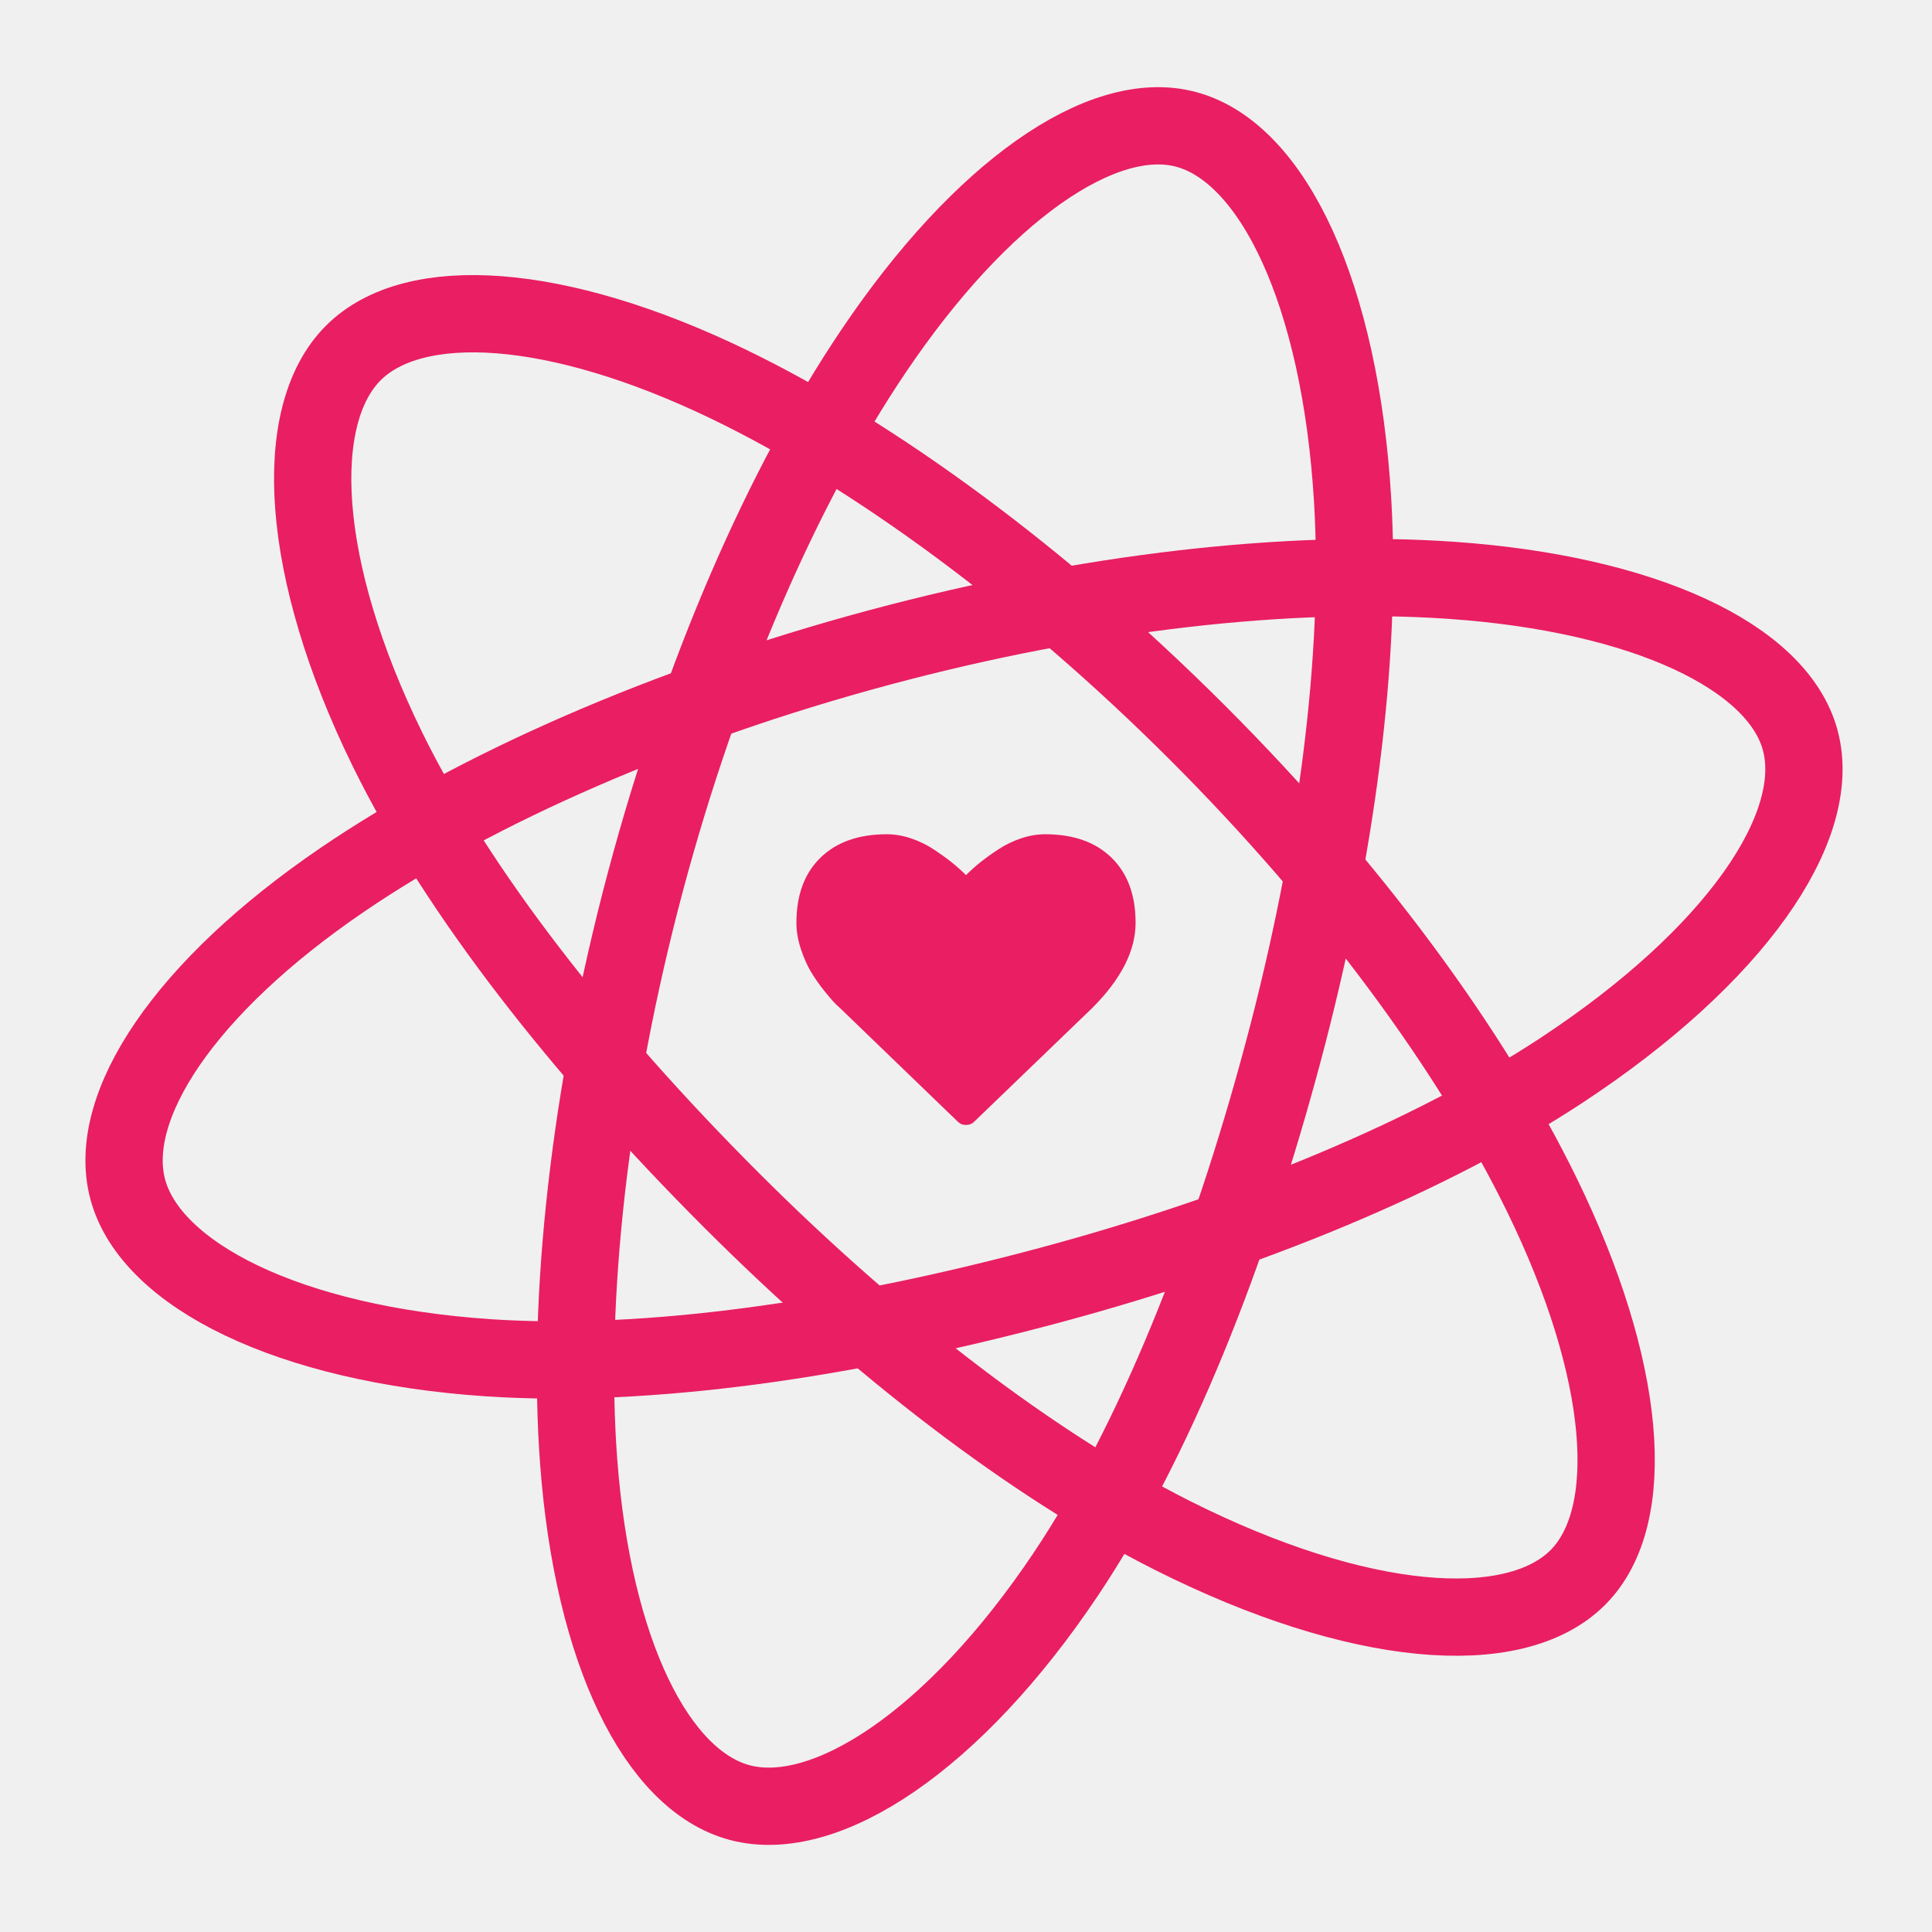
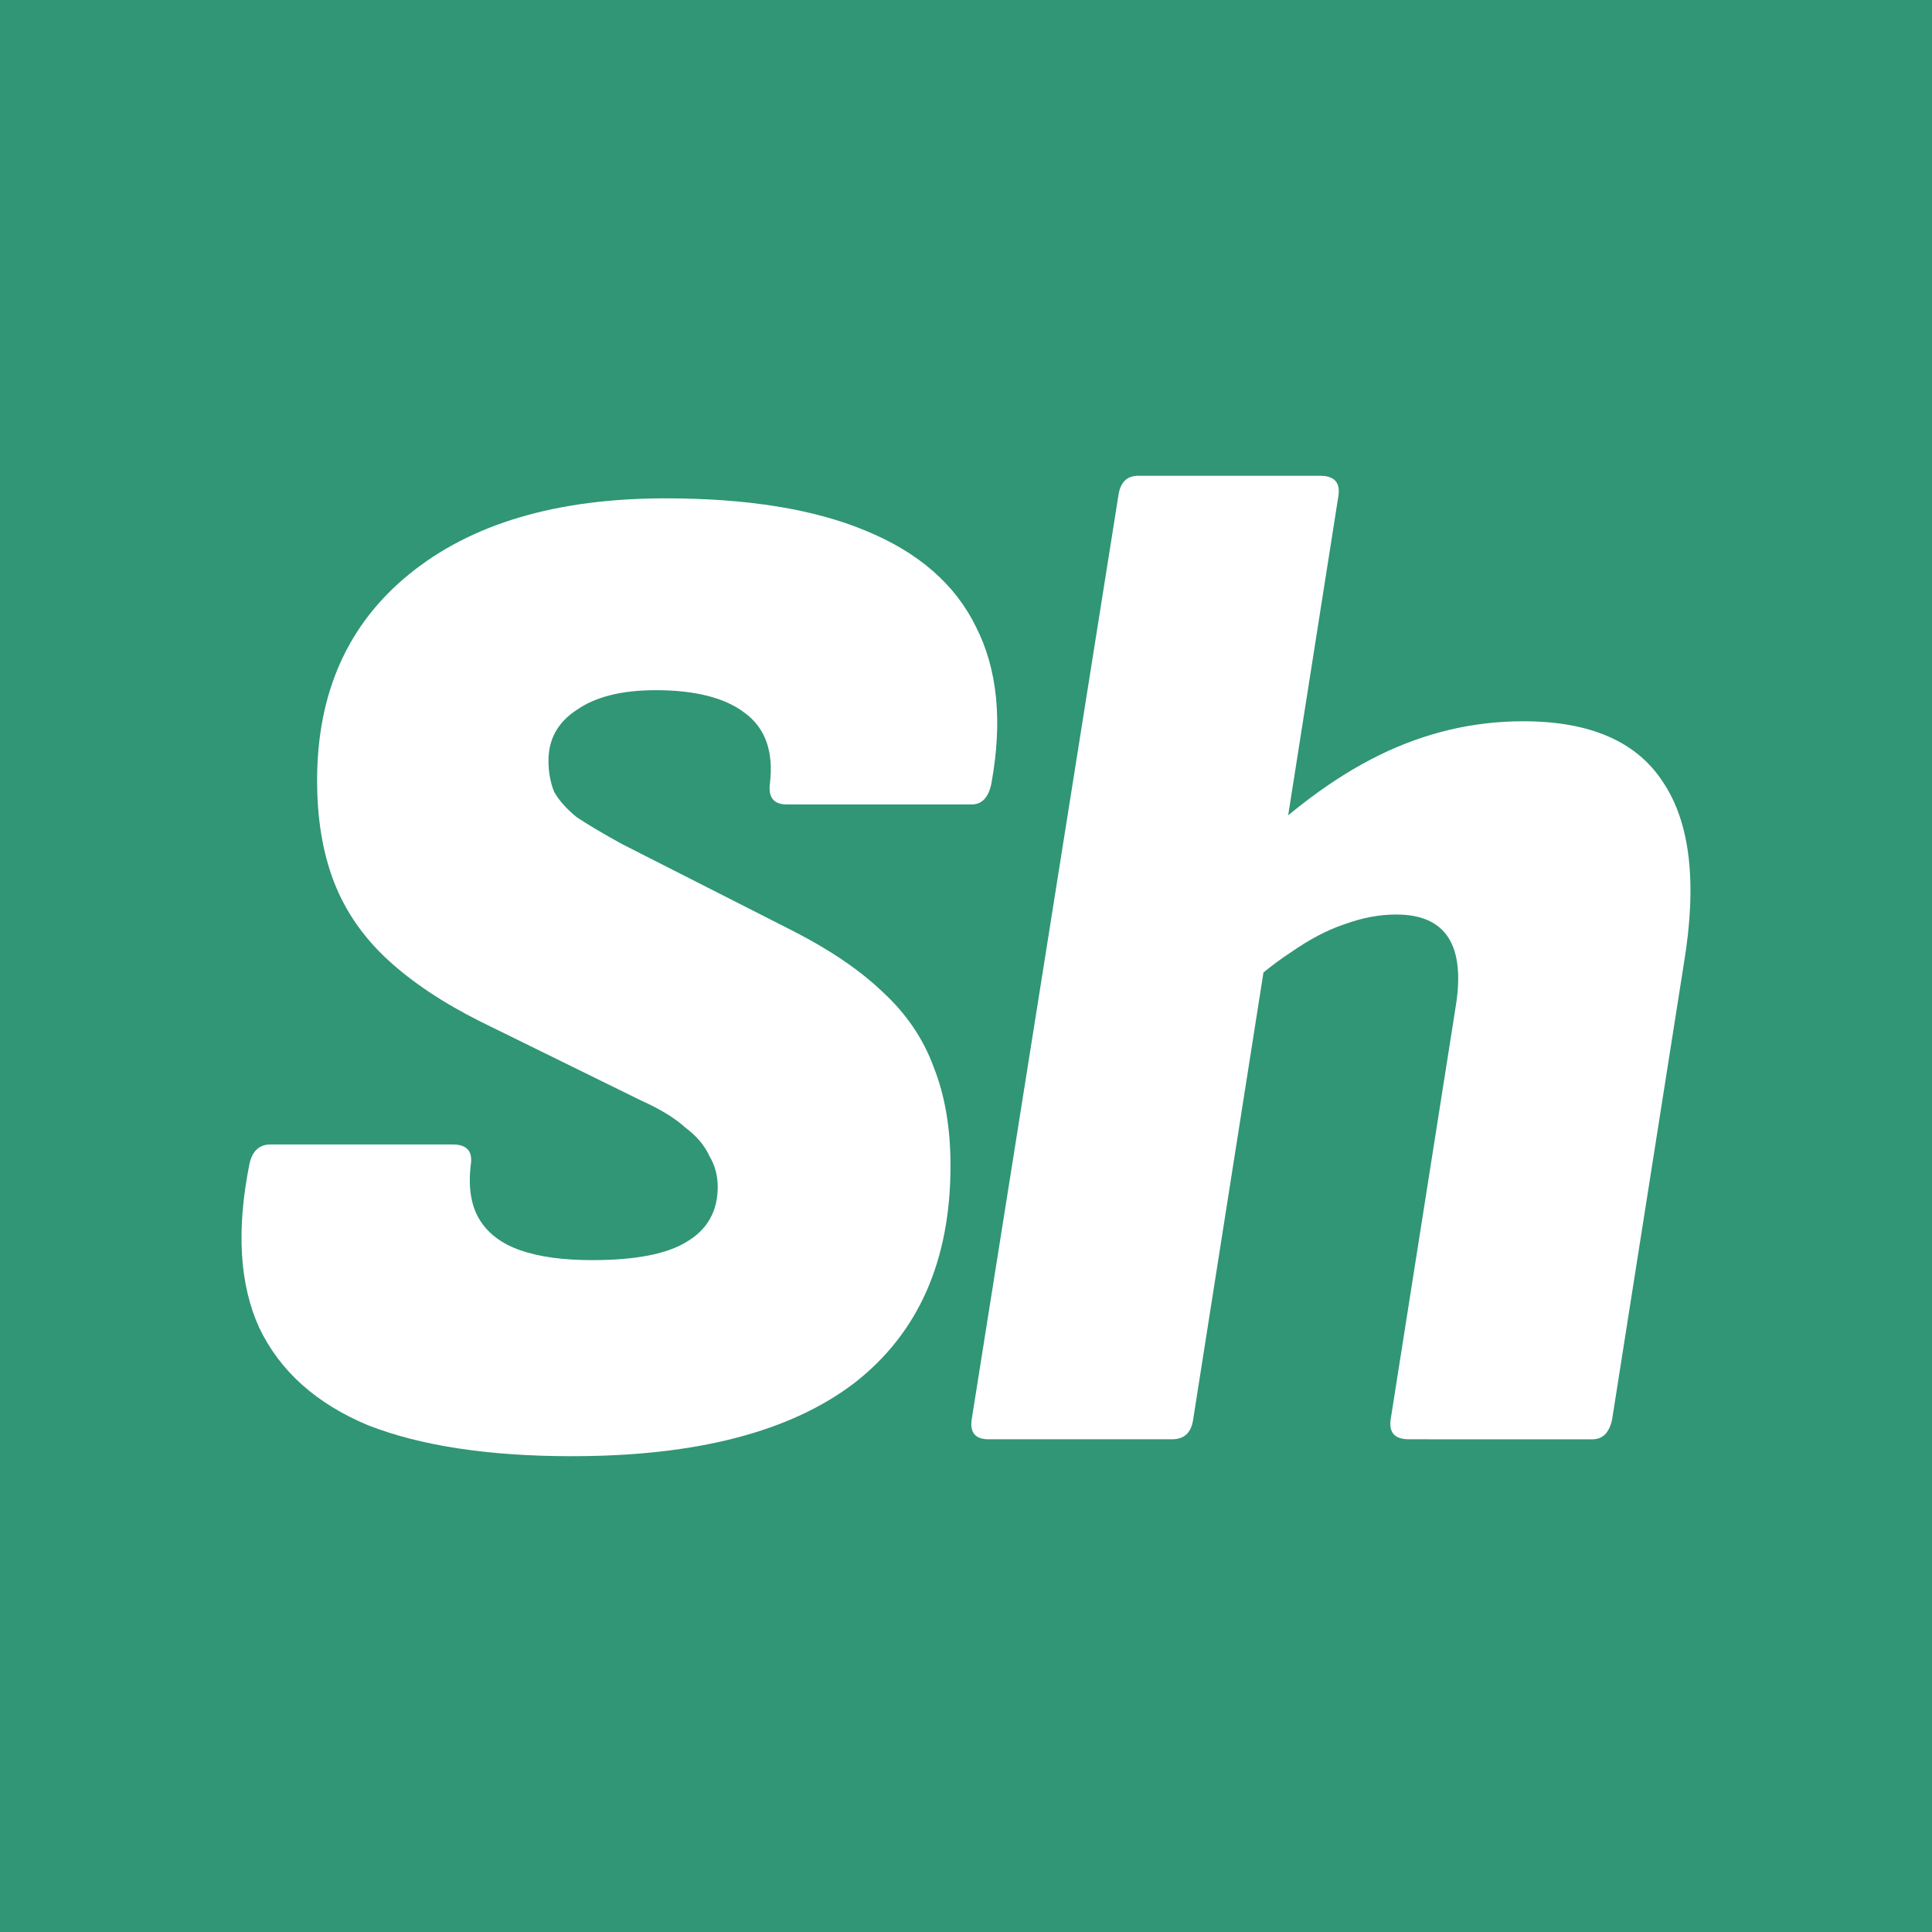
- <svg xmlns="http://www.w3.org/2000/svg" version="1.1" width="600" height="600">
-   <svg enable-background="new 0 0 600 600" height="600" viewBox="0 0 600 600" width="600">
-     <g fill="none" stroke="#e91e63" stroke-miterlimit="10" stroke-width="24">
-       <path d="m371.987 227.641c47.628 47.628 85.039 98.708 106.914 143.552 26.358 54.033 30.096 99.722 11.103 118.714-19.793 19.793-68.267 15.884-125.731-12.979-43.445-21.821-92.031-59.119-137.242-104.331-46.354-46.354-84.95-95.545-106.667-139.816-27.48-56.023-30.057-103.743-10.643-123.157 18.838-18.839 63.248-16.056 116.694 9.757 45.159 21.812 97.48 60.167 145.572 108.26z" />
-       <path d="m272.931 201.125c65.052-17.465 127.989-24.354 177.767-20.902 59.974 4.16 101.42 23.747 108.385 49.688 7.259 27.033-20.345 67.073-74.054 102.434-40.608 26.733-97.189 50.188-158.941 66.769-63.312 16.998-125.207 25.858-174.408 22.553-62.26-4.181-104.884-25.789-112.004-52.306-6.907-25.731 17.688-62.811 66.75-96.214 41.453-28.224 100.817-54.386 166.505-72.022z" />
-       <path d="m200.469 273.707c17.357-65.081 42.82-123.05 70.671-164.45 33.556-49.882 71.225-76.008 97.178-69.086 27.045 7.212 47.949 51.123 51.76 115.315 2.883 48.533-5.055 109.266-21.531 171.046-16.892 63.341-40.126 121.389-67.562 162.365-34.716 51.852-74.723 77.988-101.252 70.913-25.743-6.865-45.584-46.692-50.021-105.881-3.749-50.009 3.232-114.505 20.757-180.222z" />
+ <svg xmlns="http://www.w3.org/2000/svg" width="600" height="600" viewBox="0 0 158.75 158.75" version="1.1" id="svg5">
+   <defs id="defs2" />
+   <g id="layer1">
+     <rect style="fill:#309675;fill-opacity:1;stroke-width:0.382;stroke-linecap:square;stroke-opacity:0.25;paint-order:markers fill stroke" id="rect234" width="158.75" height="158.75" x="0" y="0" />
+     <g aria-label="Sh" id="text1004" style="font-style:italic;font-weight:900;font-size:105.833px;font-family:'Sofia Sans';-inkscape-font-specification:'Sofia Sans Heavy Italic';fill:#309675;stroke-width:0.327;stroke-linecap:square;stroke-opacity:0.25;paint-order:markers fill stroke" transform="matrix(1.095258,0,0,1.095258,-5.242802,-7.561098)">
+       <path d="m 47.733,116.152 q -9.419,0 -15.346,-2.328 -5.821,-2.434 -8.149,-7.302 -2.222,-4.868 -0.741,-12.277 0.317,-1.482 1.587,-1.482 h 13.652 q 1.587,0 1.376,1.482 -0.317,2.54 0.635,4.127 0.952,1.587 3.069,2.328 2.117,0.741 5.397,0.741 4.868,0 7.091,-1.376 2.328,-1.376 2.328,-4.127 0,-1.27 -0.635,-2.328 -0.529,-1.164 -1.799,-2.117 -1.164,-1.058 -3.281,-2.011 L 40.854,83.555 q -4.233,-2.117 -6.985,-4.657 -2.752,-2.54 -4.022,-5.821 -1.27,-3.281 -1.27,-7.62 0,-9.842 6.879,-15.452 6.985,-5.715 19.262,-5.715 9.207,0 15.028,2.434 5.927,2.434 8.255,7.197 2.434,4.762 1.164,11.747 -0.317,1.587 -1.482,1.587 H 63.82 q -1.482,0 -1.27,-1.587 0.423,-3.598 -1.905,-5.292 -2.222,-1.693 -6.667,-1.693 -3.81,0 -5.927,1.482 -2.117,1.376 -2.117,3.81 0,1.27 0.423,2.328 0.529,0.952 1.693,1.905 1.27,0.847 3.387,2.011 l 12.912,6.562 q 4.127,2.117 6.667,4.551 2.646,2.434 3.81,5.609 1.27,3.175 1.27,7.408 0,10.689 -7.197,16.298 -7.197,5.503 -21.167,5.503 z" style="fill:#ffffff;stroke-width:0.327" id="path1158" />
+       <path d="m 78.954,114.882 q -1.482,0 -1.27,-1.482 L 88.691,44.08 q 0.212,-1.482 1.482,-1.482 h 13.652 q 1.587,0 1.376,1.482 L 94.3,113.4 q -0.212,1.482 -1.587,1.482 z m 31.538,0 q -1.587,0 -1.376,-1.482 l 4.868,-30.903 q 1.164,-6.985 -4.445,-6.985 -1.905,0 -3.916,0.741 -1.905,0.635 -4.022,2.117 -2.117,1.376 -4.339,3.598 l 0.423,-10.477 q 5.397,-5.397 10.583,-7.937 5.186,-2.54 10.795,-2.54 7.514,0 10.477,4.551 3.069,4.551 1.587,13.547 l -5.397,34.29 q -0.318,1.482 -1.482,1.482 z" style="fill:#ffffff;stroke-width:0.327" id="path1160" />
    </g>
-     <path d="m300 349.369c-1.019 0-1.881-.353-2.586-1.058l-36.679-35.386c-.392-.313-.931-.822-1.617-1.528-.686-.705-1.773-1.988-3.262-3.851-1.489-1.86-2.822-3.771-3.997-5.73s-2.224-4.33-3.145-7.112c-.92-2.782-1.381-5.486-1.381-8.111 0-8.621 2.488-15.361 7.465-20.221 4.977-4.859 11.854-7.289 20.631-7.289 2.43 0 4.909.421 7.436 1.264s4.879 1.979 7.054 3.41c2.174 1.43 4.046 2.772 5.613 4.026s3.057 2.586 4.467 3.997c1.411-1.411 2.899-2.743 4.467-3.997s3.438-2.596 5.614-4.026c2.175-1.431 4.525-2.567 7.054-3.41 2.527-.842 5.006-1.264 7.435-1.264 8.778 0 15.655 2.43 20.632 7.289 4.978 4.859 7.466 11.6 7.466 20.221 0 8.66-4.487 17.477-13.461 26.451l-36.619 35.268c-.706.705-1.568 1.057-2.587 1.057z" fill="#e91e63" />
-   </svg>
-   <style>@media (prefers-color-scheme: light) { :root { filter: none; } }
- </style>
+   </g>
</svg>
